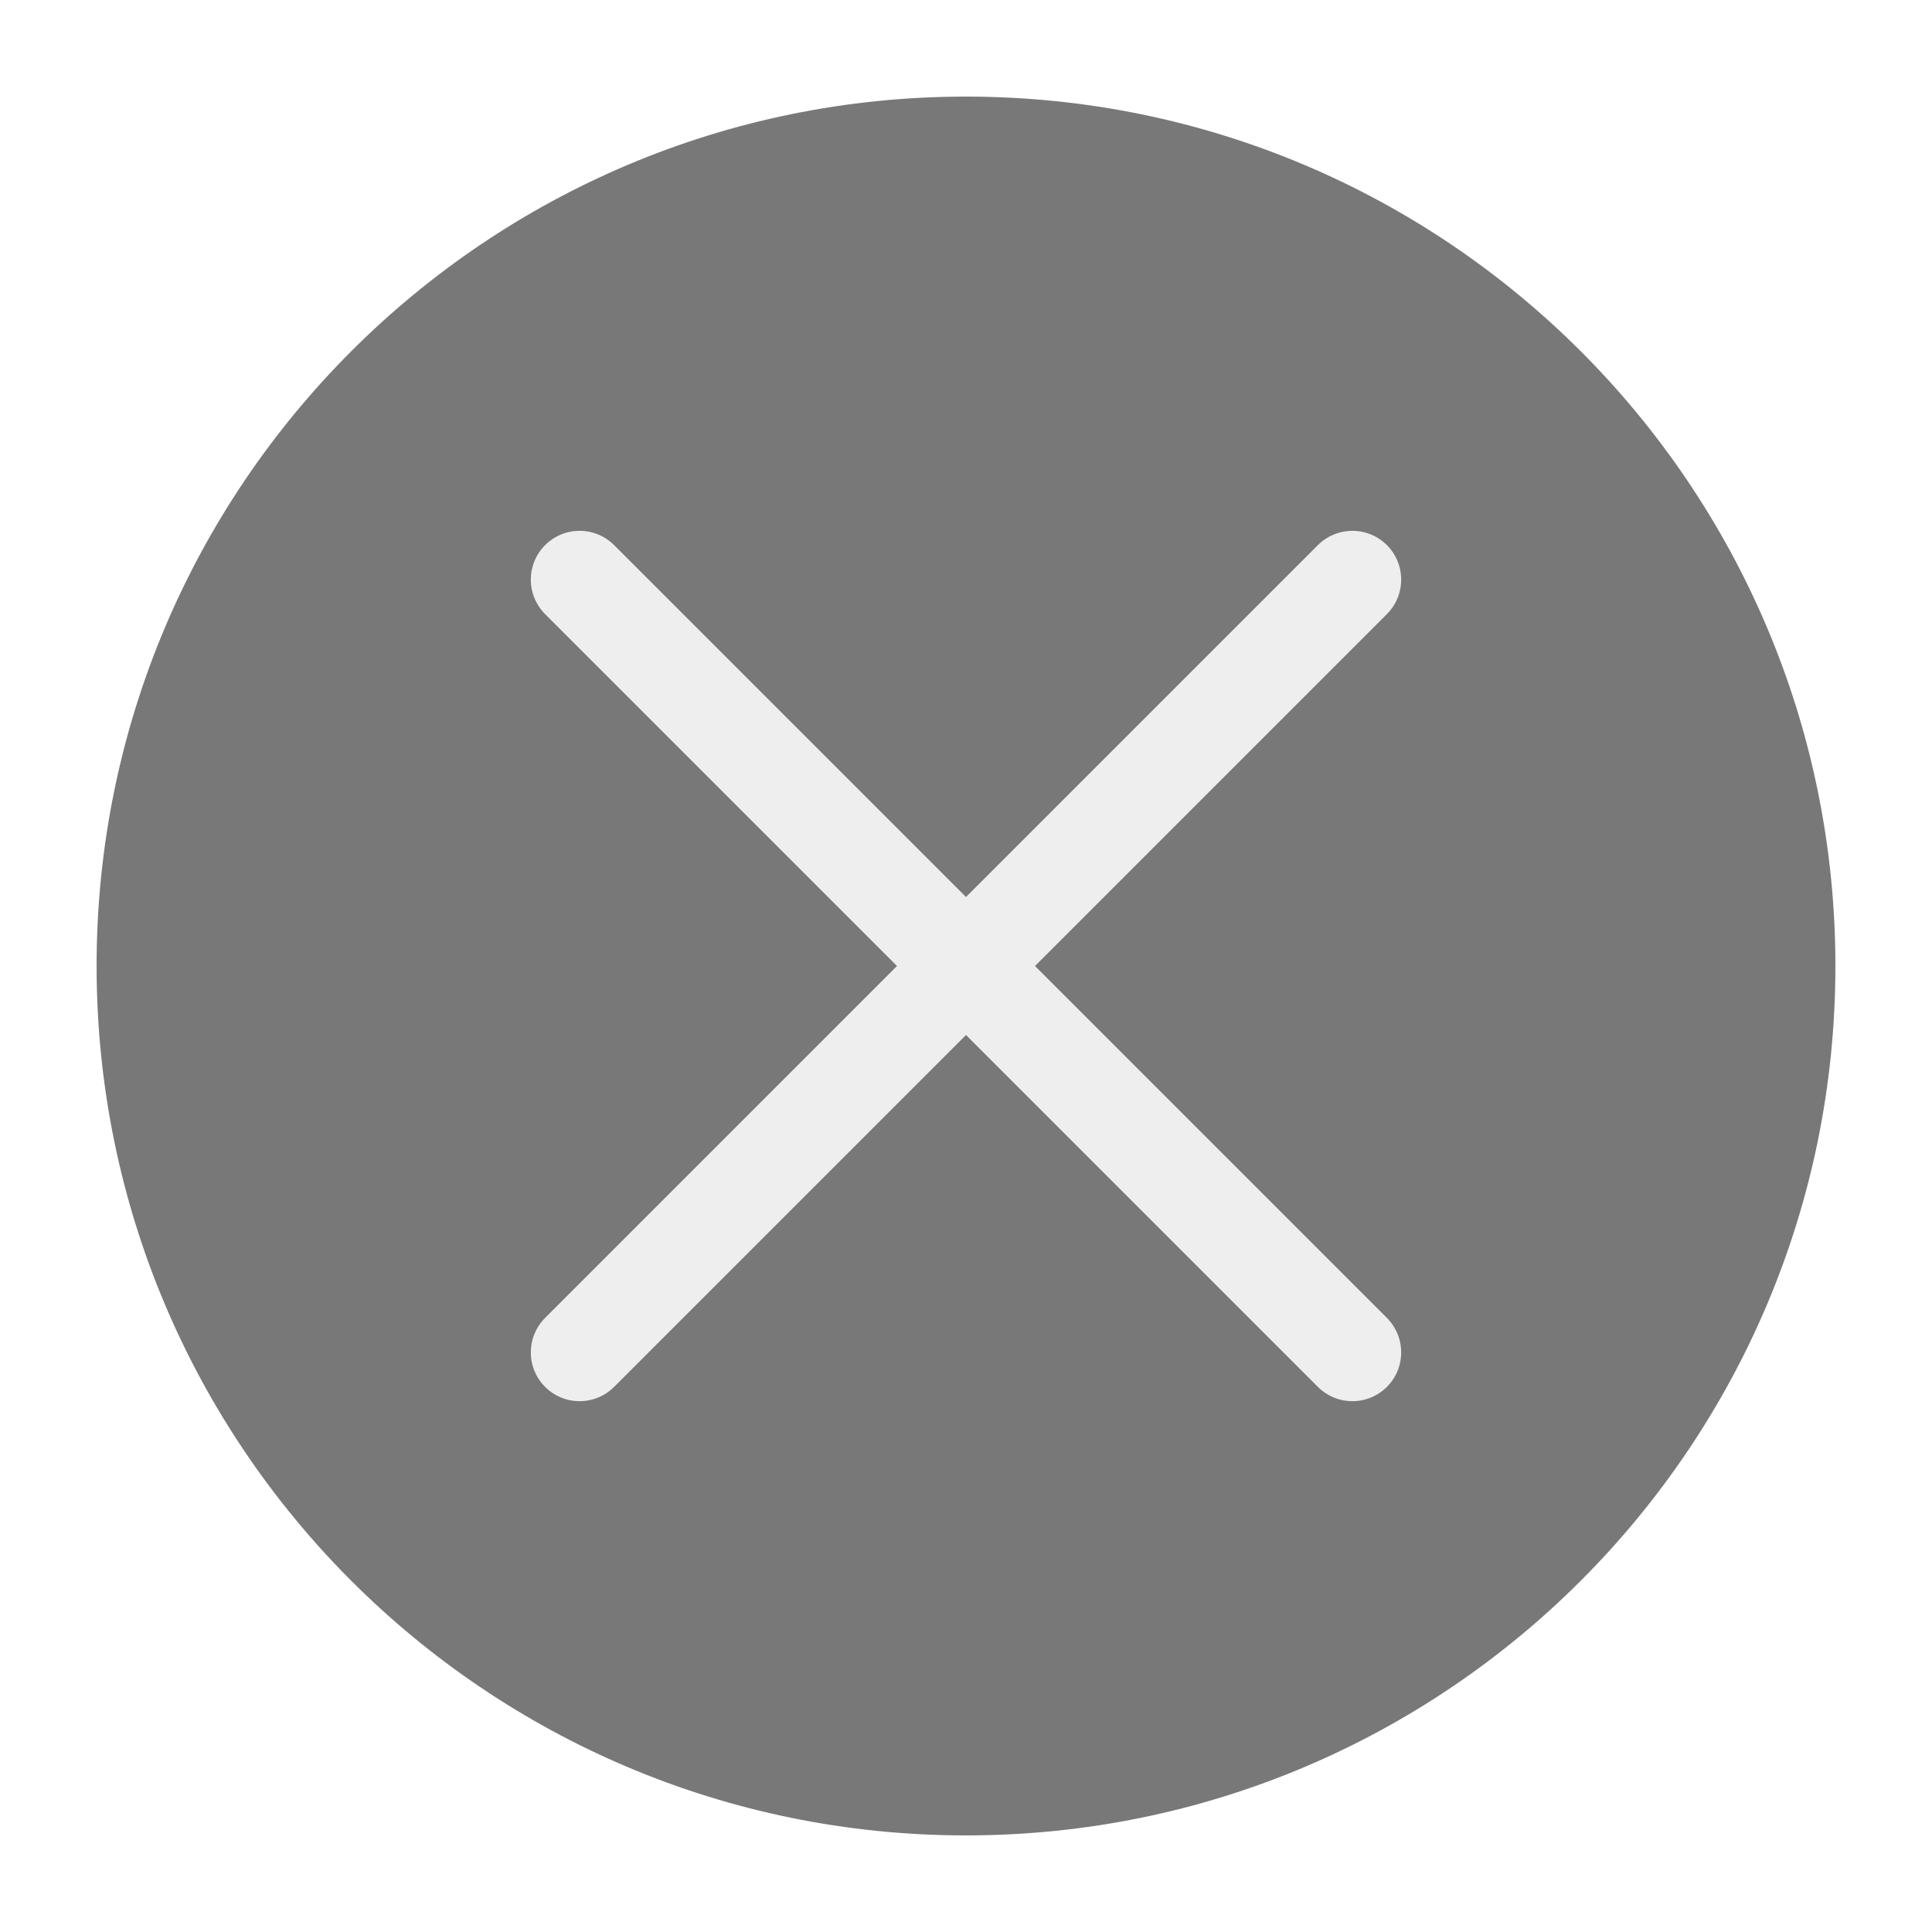
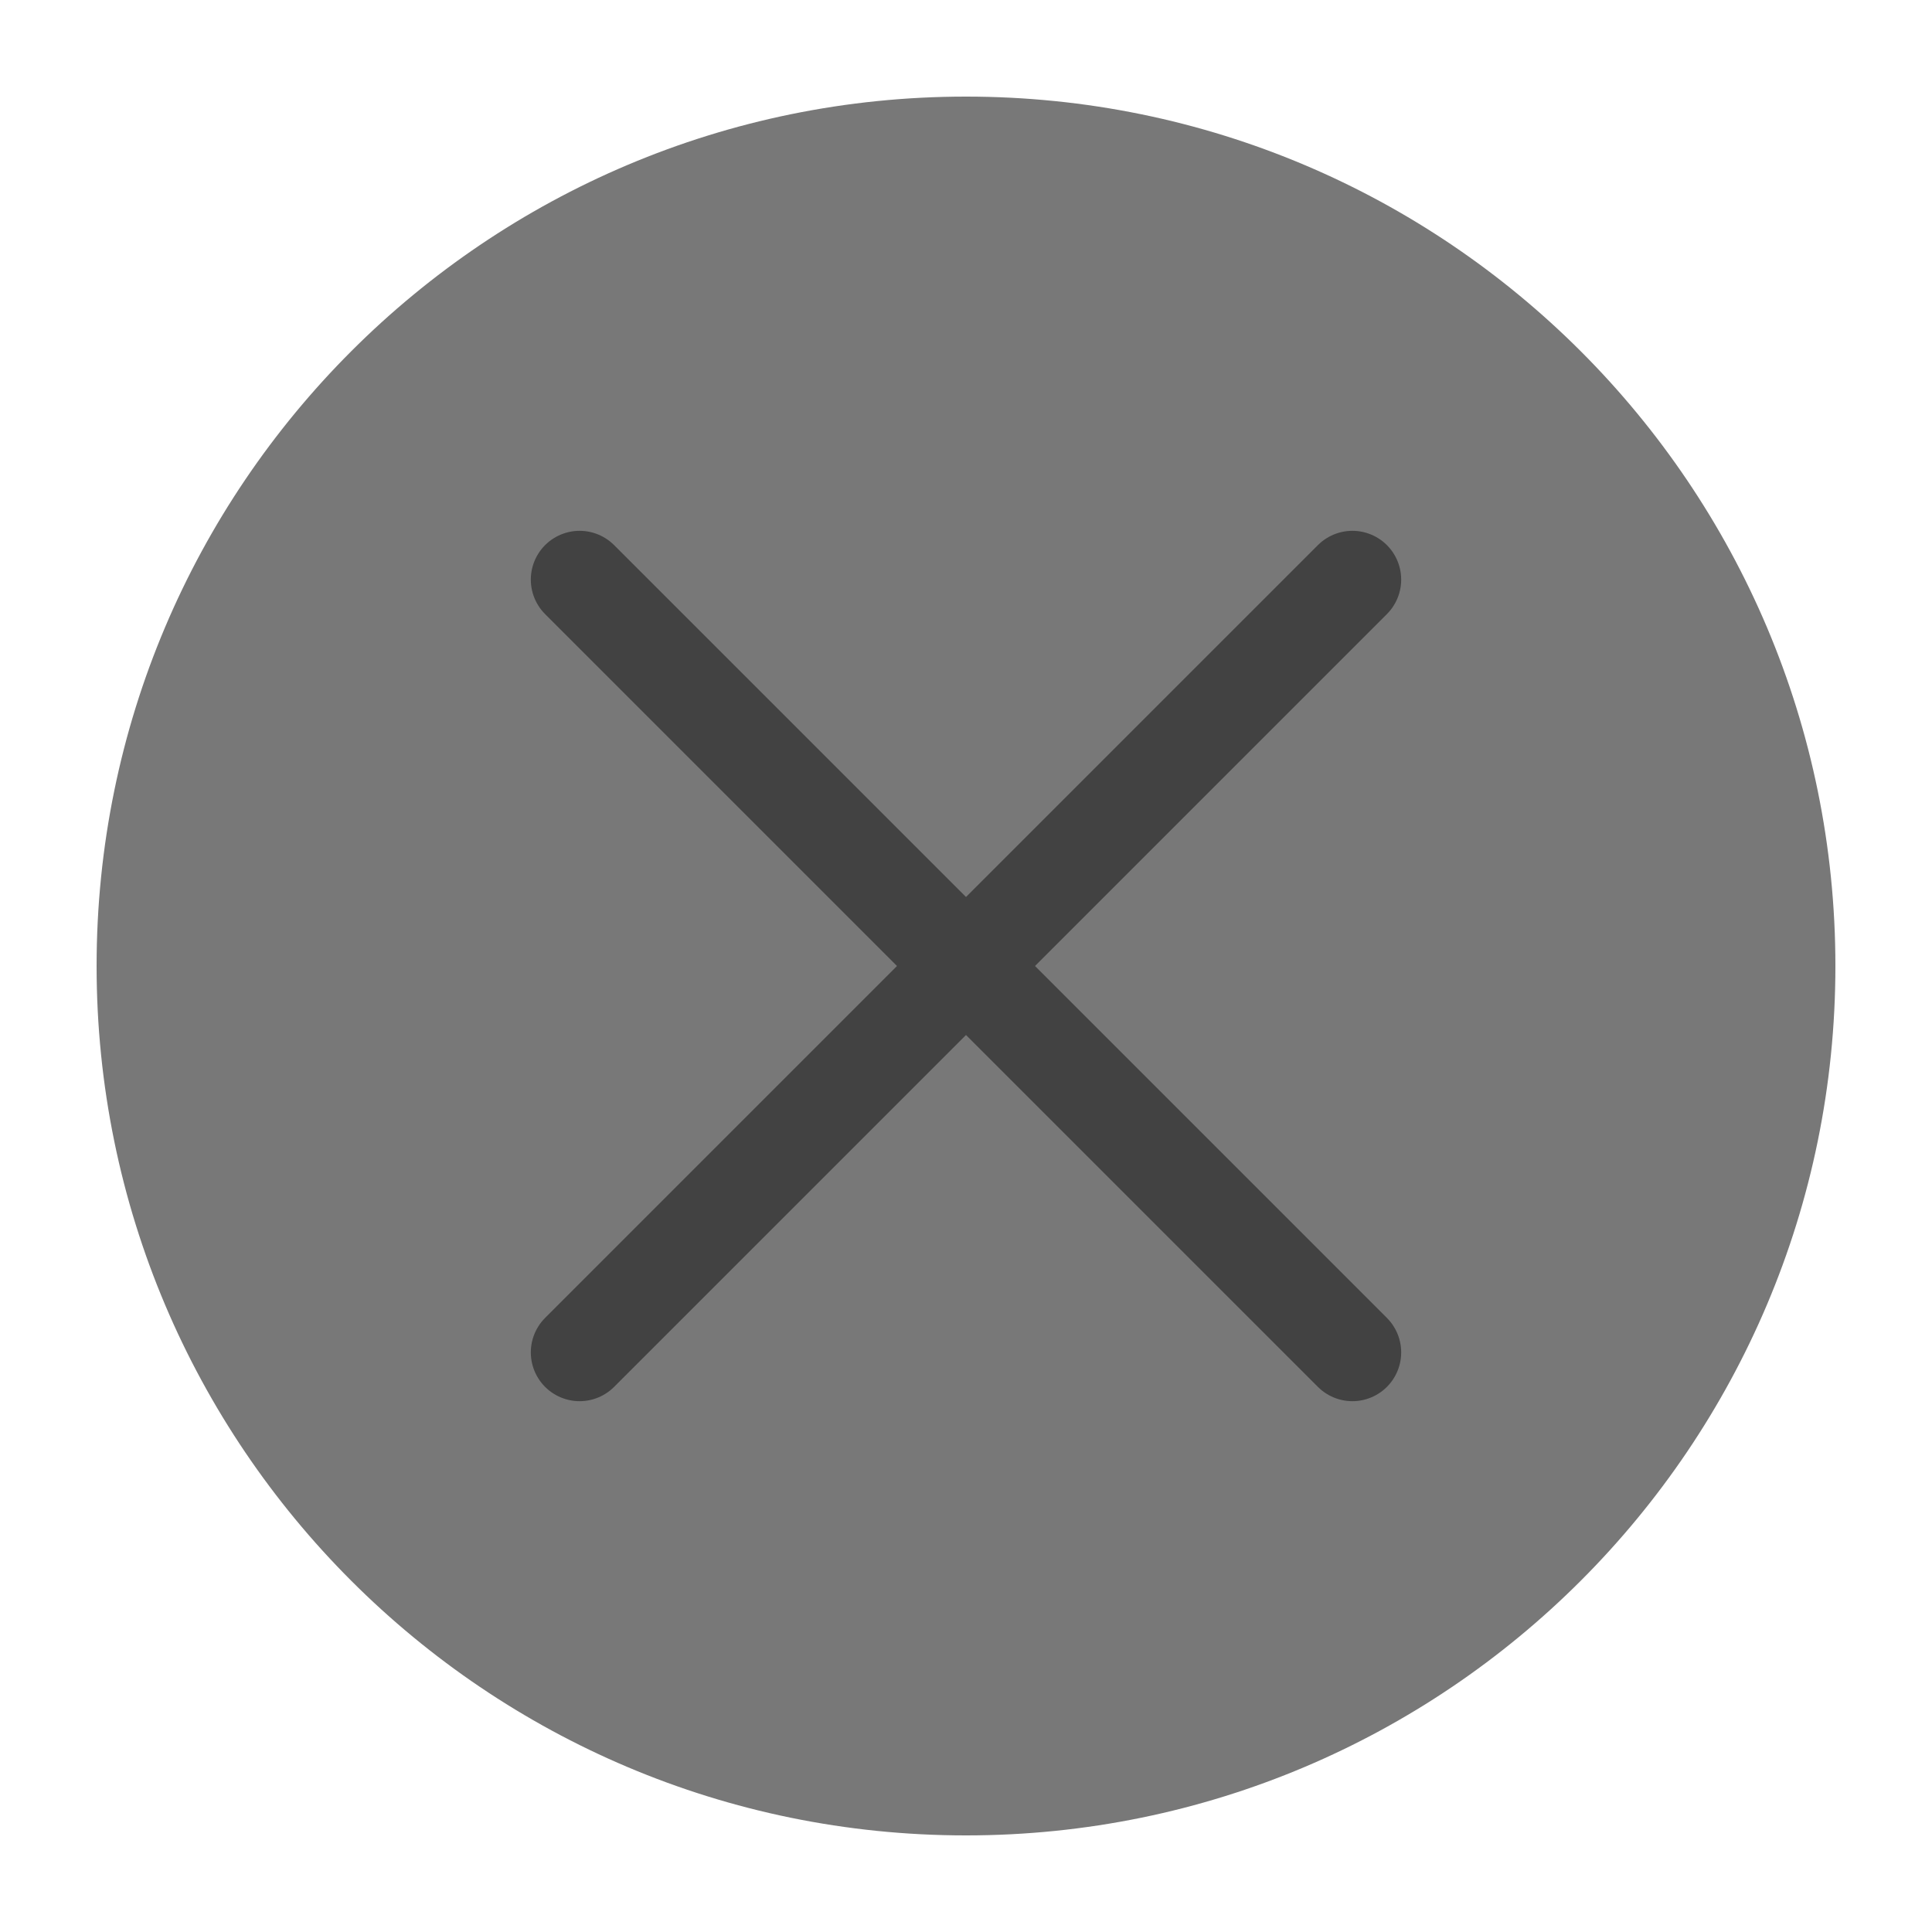
<svg xmlns="http://www.w3.org/2000/svg" viewBox="0 0 50 50" version="1.2" baseProfile="tiny">
  <defs>
</defs>
  <g fill="none" stroke="black" stroke-width="1" fill-rule="evenodd" stroke-linecap="square" stroke-linejoin="bevel">
    <g fill="#787878" fill-opacity="1" stroke="none" transform="matrix(2.5,0,0,2.5,2.5,2.5)" font-family="Segoe UI" font-size="12.5" font-weight="400" font-style="normal">
      <circle cx="9" cy="9" r="9" />
    </g>
-     <g fill="none" stroke="#eeeeee" stroke-opacity="1" stroke-width="1.01" stroke-linecap="round" stroke-linejoin="miter" stroke-miterlimit="2" transform="matrix(2.5,0,0,2.5,2.5,2.5)" font-family="Segoe UI" font-size="12.5" font-weight="400" font-style="normal">
+     <g fill="none" stroke="#424242" stroke-opacity="1" stroke-width="1.01" stroke-linecap="round" stroke-linejoin="miter" stroke-miterlimit="2" transform="matrix(2.5,0,0,2.5,2.5,2.5)" font-family="Segoe UI" font-size="12.5" font-weight="400" font-style="normal">
      <polyline fill="none" vector-effect="none" points="5,5 13,13 " />
      <polyline fill="none" vector-effect="none" points="13,5 5,13 " />
    </g>
    <g fill="none" stroke="#000000" stroke-opacity="1" stroke-width="1" stroke-linecap="square" stroke-linejoin="bevel" transform="matrix(1,0,0,1,0,0)" font-family="Segoe UI" font-size="12.5" font-weight="400" font-style="normal">
</g>
  </g>
</svg>
